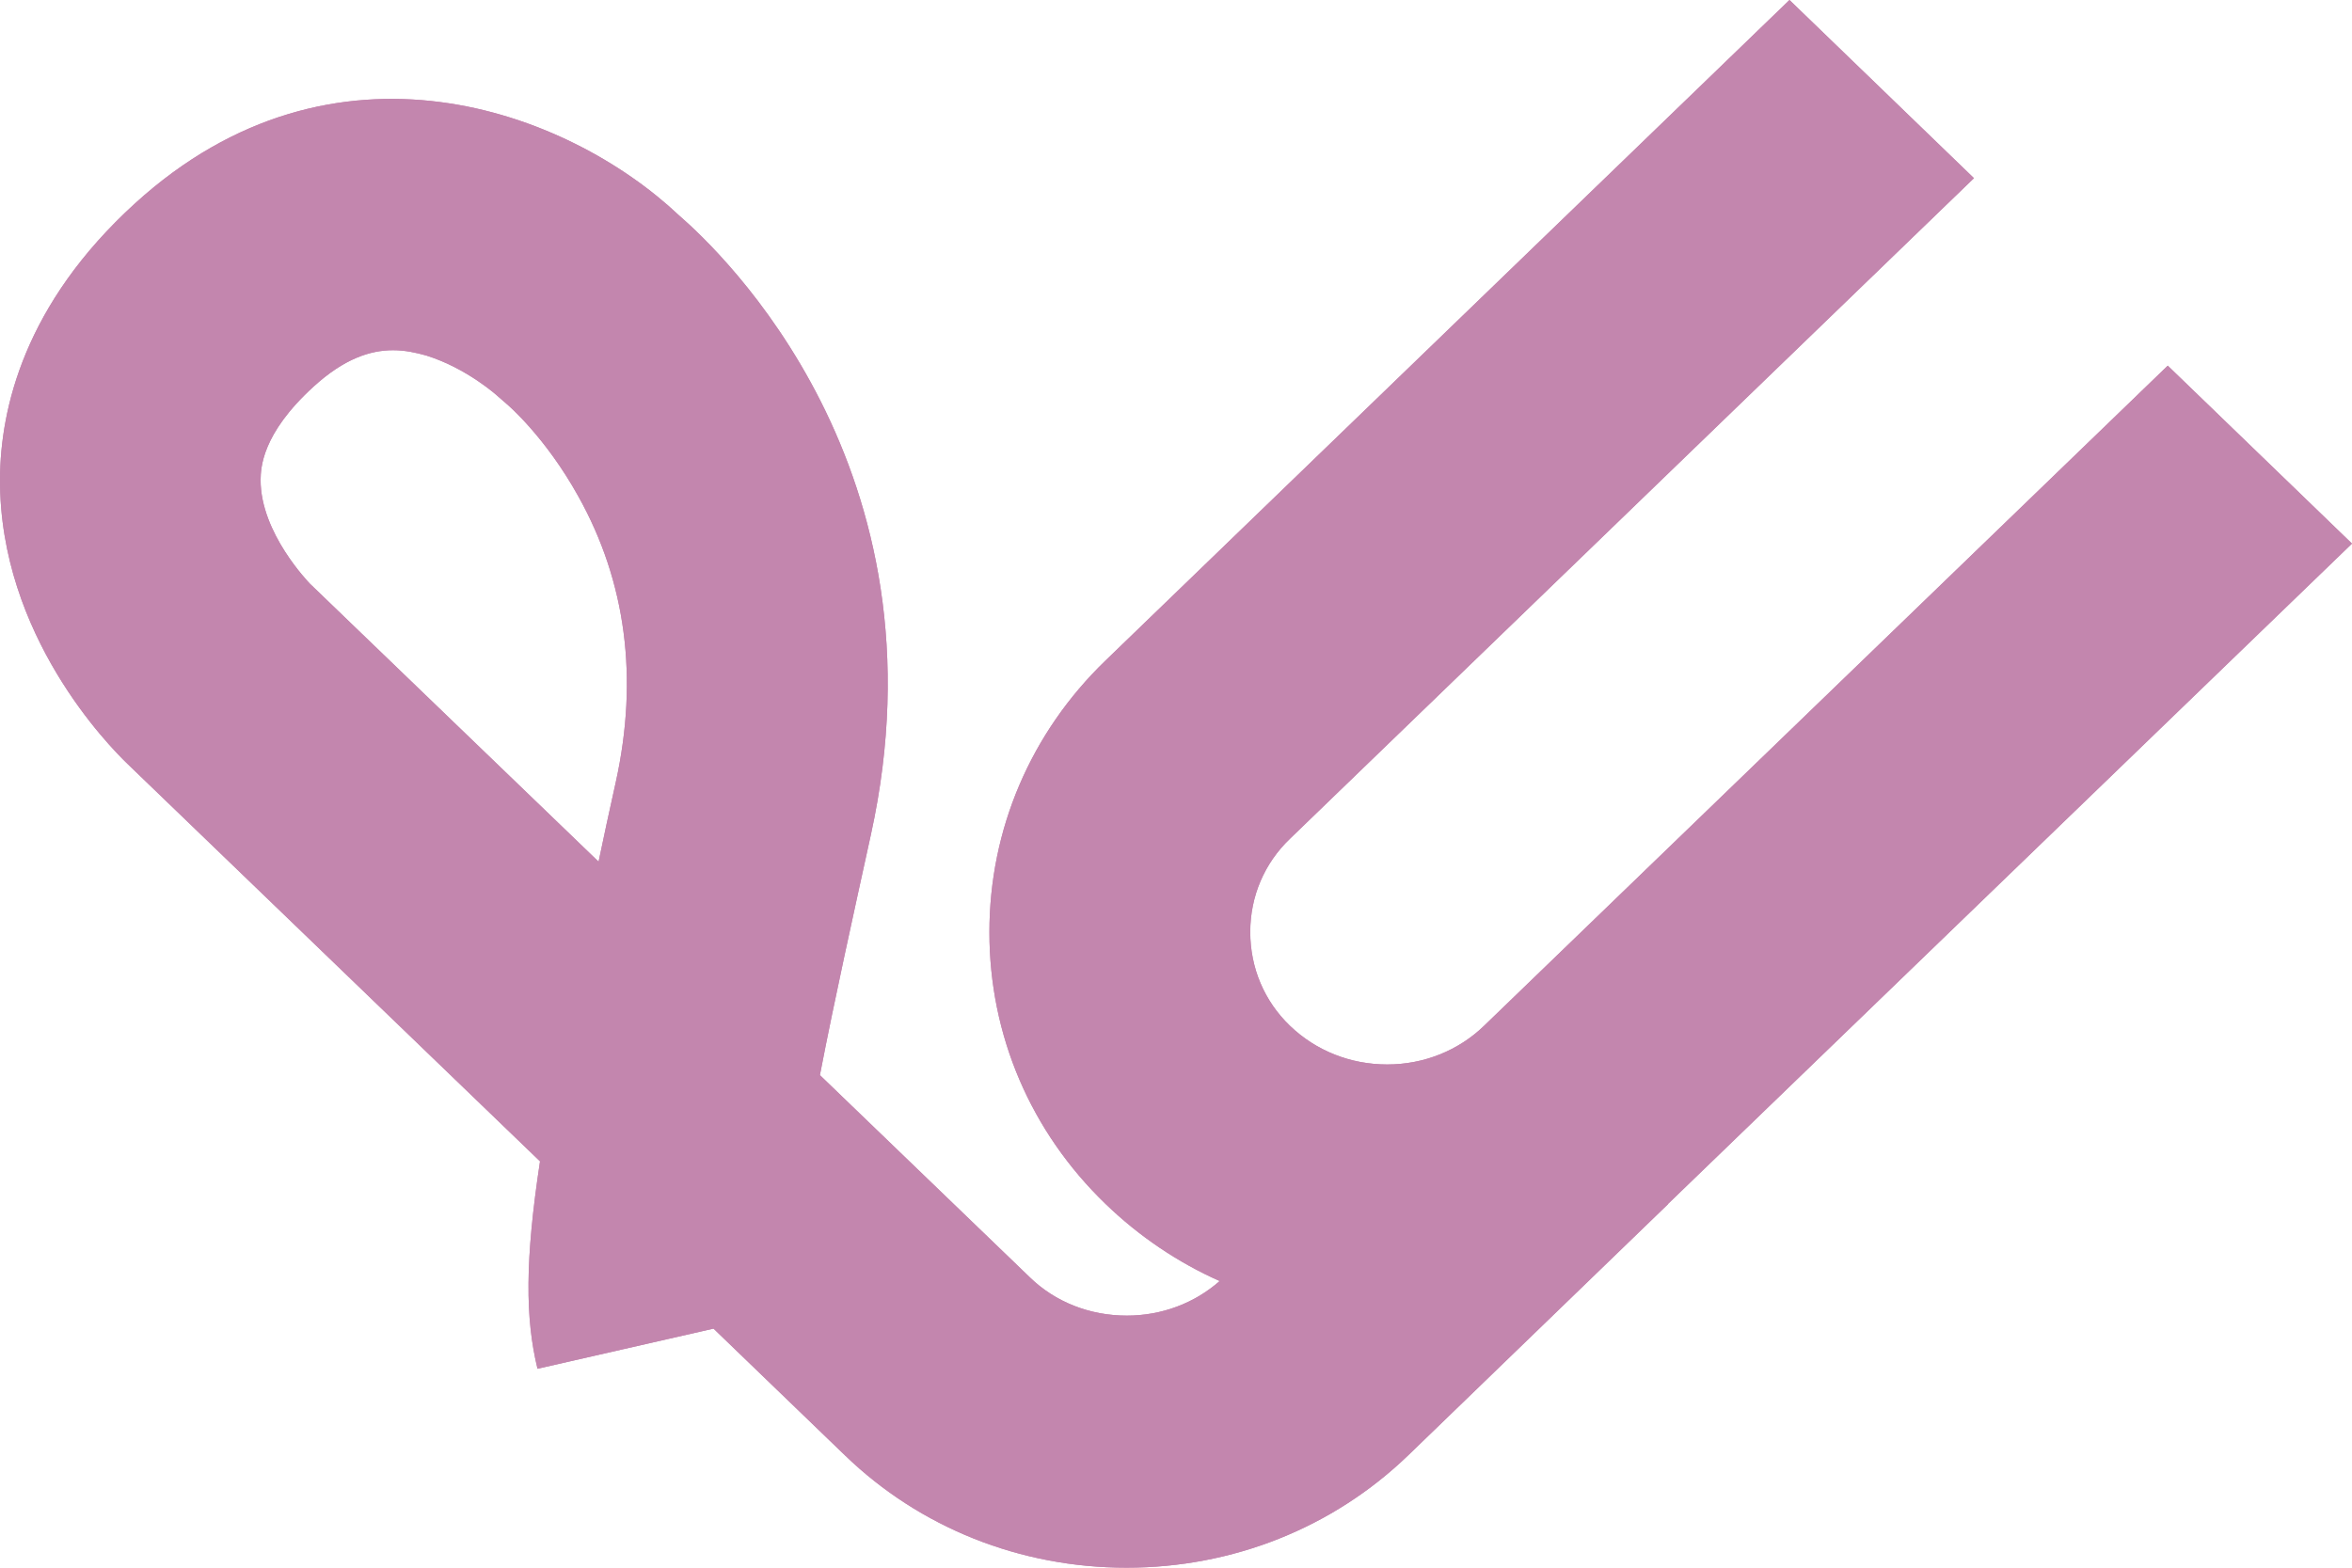
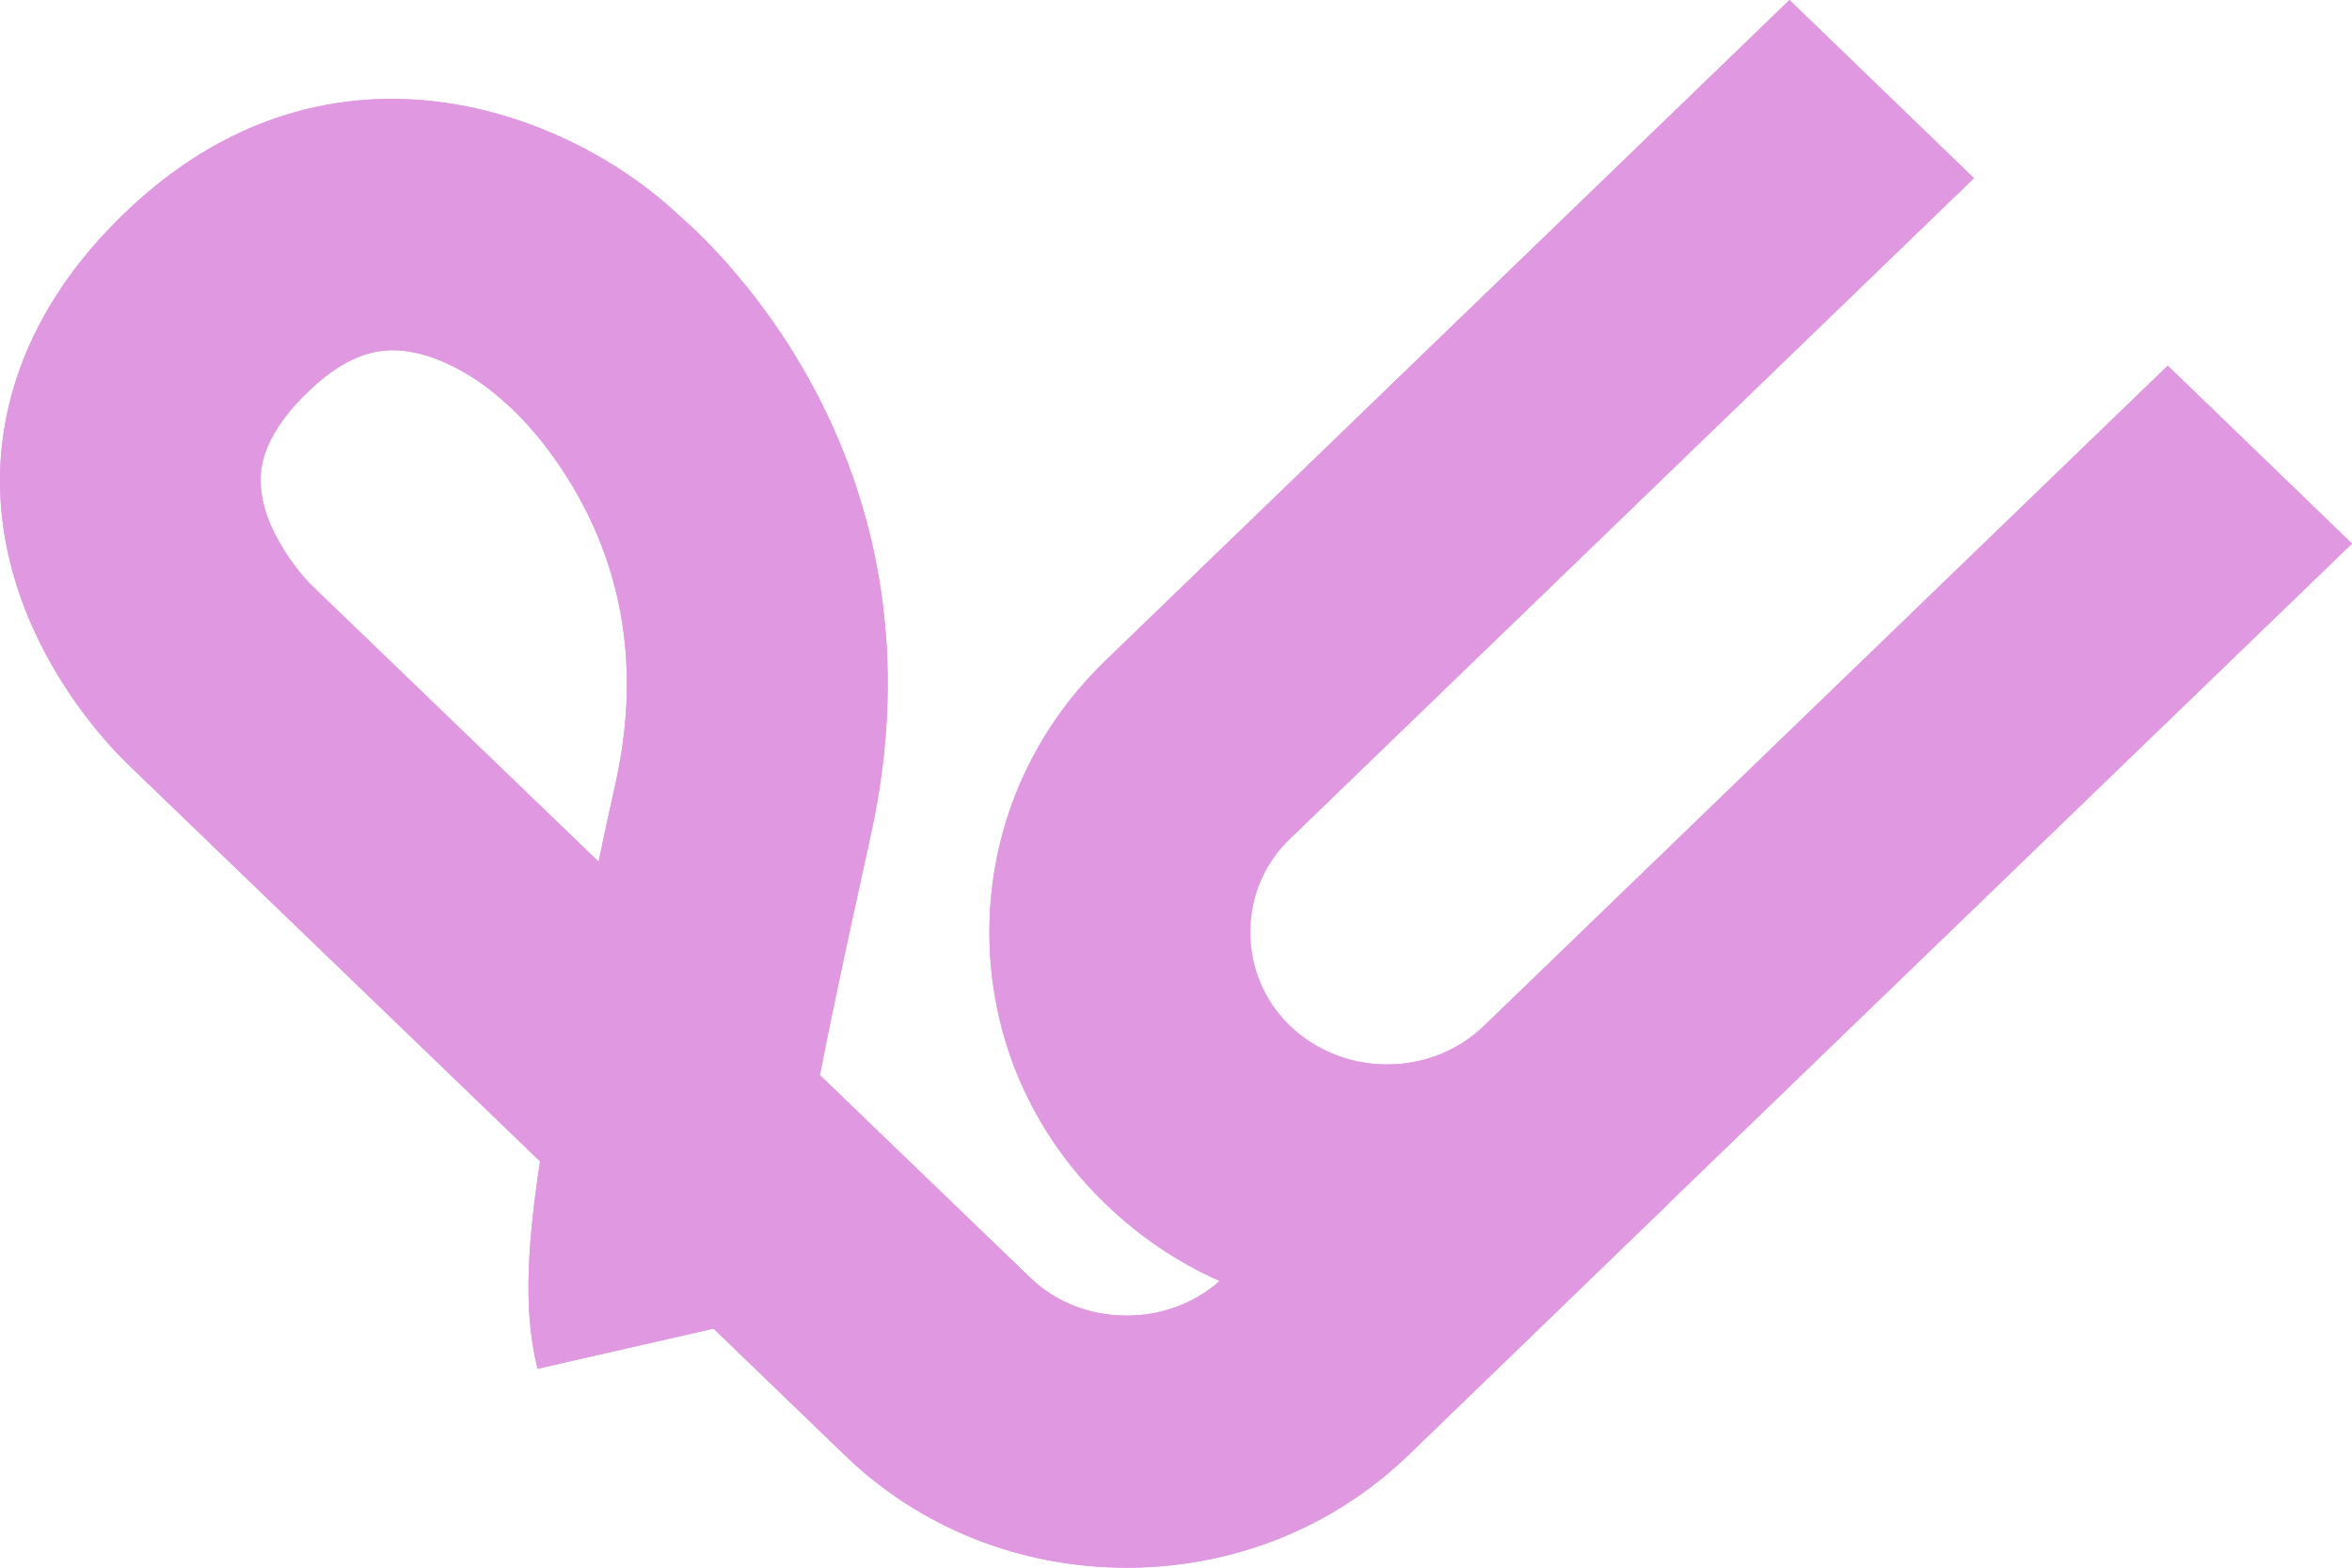
<svg xmlns="http://www.w3.org/2000/svg" width="30" height="20" viewBox="0 0 30 20" fill="none">
-   <path d="M13.134 16.294L10.458 13.716C10.649 12.726 10.892 11.637 11.109 10.645C12.131 5.982 9.196 3.21 8.66 2.747C7.242 1.409 4.263 0.281 1.721 2.596C0.31 3.882 0.006 5.214 4.84274e-05 6.105C-0.01 8.11 1.405 9.531 1.625 9.744L6.888 14.816C6.696 16.078 6.699 16.818 6.856 17.462L9.101 16.95L10.78 18.569C11.735 19.491 13.012 20 14.369 20C15.726 20 17.001 19.491 17.959 18.569L21.273 15.365C21.276 15.365 21.276 15.362 21.276 15.359L30 6.935L27.65 4.665L18.926 13.09C18.6 13.404 18.16 13.58 17.694 13.58C17.224 13.58 16.783 13.404 16.454 13.087C16.126 12.772 15.947 12.347 15.947 11.89C15.947 11.437 16.126 11.014 16.454 10.7L25.178 2.273L22.825 0L14.101 8.427C13.146 9.349 12.62 10.583 12.62 11.893C12.62 13.207 13.146 14.437 14.101 15.359C14.529 15.772 15.021 16.105 15.557 16.343C15.235 16.627 14.816 16.784 14.373 16.784C13.9 16.784 13.459 16.611 13.134 16.294ZM7.855 9.975C7.775 10.333 7.702 10.672 7.635 10.993L3.969 7.462L3.95 7.444C3.944 7.434 3.321 6.802 3.324 6.121C3.327 5.979 3.331 5.541 4.001 4.931C4.394 4.573 4.726 4.468 5.013 4.468C5.167 4.468 5.307 4.499 5.438 4.536C5.959 4.699 6.345 5.051 6.345 5.051L6.469 5.159C6.473 5.162 6.955 5.572 7.376 6.331C7.986 7.422 8.146 8.652 7.855 9.975Z" fill="#C386AE" />
-   <path d="M13.134 16.294L10.458 13.716C10.649 12.726 10.892 11.637 11.109 10.645C12.131 5.982 9.196 3.21 8.66 2.747C7.242 1.409 4.263 0.281 1.721 2.596C0.31 3.882 0.006 5.214 4.84274e-05 6.105C-0.01 8.11 1.405 9.531 1.625 9.744L6.888 14.816C6.696 16.078 6.699 16.818 6.856 17.462L9.101 16.95L10.78 18.569C11.735 19.491 13.012 20 14.369 20C15.726 20 17.001 19.491 17.959 18.569L21.273 15.365C21.276 15.365 21.276 15.362 21.276 15.359L30 6.935L27.65 4.665L18.926 13.09C18.6 13.404 18.16 13.58 17.694 13.58C17.224 13.58 16.783 13.404 16.454 13.087C16.126 12.772 15.947 12.347 15.947 11.89C15.947 11.437 16.126 11.014 16.454 10.7L25.178 2.273L22.825 0L14.101 8.427C13.146 9.349 12.62 10.583 12.62 11.893C12.62 13.207 13.146 14.437 14.101 15.359C14.529 15.772 15.021 16.105 15.557 16.343C15.235 16.627 14.816 16.784 14.373 16.784C13.9 16.784 13.459 16.611 13.134 16.294ZM7.855 9.975C7.775 10.333 7.702 10.672 7.635 10.993L3.969 7.462L3.95 7.444C3.944 7.434 3.321 6.802 3.324 6.121C3.327 5.979 3.331 5.541 4.001 4.931C4.394 4.573 4.726 4.468 5.013 4.468C5.167 4.468 5.307 4.499 5.438 4.536C5.959 4.699 6.345 5.051 6.345 5.051L6.469 5.159C6.473 5.162 6.955 5.572 7.376 6.331C7.986 7.422 8.146 8.652 7.855 9.975Z" fill="#C386AE" />
+   <path d="M13.134 16.294L10.458 13.716C10.649 12.726 10.892 11.637 11.109 10.645C12.131 5.982 9.196 3.21 8.66 2.747C7.242 1.409 4.263 0.281 1.721 2.596C0.31 3.882 0.006 5.214 4.84274e-05 6.105C-0.01 8.11 1.405 9.531 1.625 9.744L6.888 14.816C6.696 16.078 6.699 16.818 6.856 17.462L9.101 16.95L10.78 18.569C11.735 19.491 13.012 20 14.369 20C15.726 20 17.001 19.491 17.959 18.569L21.273 15.365C21.276 15.365 21.276 15.362 21.276 15.359L30 6.935L27.65 4.665L18.926 13.09C18.6 13.404 18.16 13.58 17.694 13.58C17.224 13.58 16.783 13.404 16.454 13.087C16.126 12.772 15.947 12.347 15.947 11.89C15.947 11.437 16.126 11.014 16.454 10.7L25.178 2.273L22.825 0L14.101 8.427C13.146 9.349 12.62 10.583 12.62 11.893C12.62 13.207 13.146 14.437 14.101 15.359C14.529 15.772 15.021 16.105 15.557 16.343C15.235 16.627 14.816 16.784 14.373 16.784C13.9 16.784 13.459 16.611 13.134 16.294ZM7.855 9.975C7.775 10.333 7.702 10.672 7.635 10.993L3.969 7.462L3.95 7.444C3.944 7.434 3.321 6.802 3.324 6.121C3.327 5.979 3.331 5.541 4.001 4.931C4.394 4.573 4.726 4.468 5.013 4.468C5.167 4.468 5.307 4.499 5.438 4.536C5.959 4.699 6.345 5.051 6.345 5.051L6.469 5.159C6.473 5.162 6.955 5.572 7.376 6.331C7.986 7.422 8.146 8.652 7.855 9.975Z" fill="#E099E1" />
+   <path d="M13.134 16.294L10.458 13.716C10.649 12.726 10.892 11.637 11.109 10.645C12.131 5.982 9.196 3.21 8.66 2.747C7.242 1.409 4.263 0.281 1.721 2.596C0.31 3.882 0.006 5.214 4.84274e-05 6.105C-0.01 8.11 1.405 9.531 1.625 9.744L6.888 14.816C6.696 16.078 6.699 16.818 6.856 17.462L9.101 16.95L10.78 18.569C11.735 19.491 13.012 20 14.369 20C15.726 20 17.001 19.491 17.959 18.569L21.273 15.365C21.276 15.365 21.276 15.362 21.276 15.359L30 6.935L27.65 4.665L18.926 13.09C18.6 13.404 18.16 13.58 17.694 13.58C17.224 13.58 16.783 13.404 16.454 13.087C16.126 12.772 15.947 12.347 15.947 11.89C15.947 11.437 16.126 11.014 16.454 10.7L25.178 2.273L22.825 0L14.101 8.427C13.146 9.349 12.62 10.583 12.62 11.893C12.62 13.207 13.146 14.437 14.101 15.359C14.529 15.772 15.021 16.105 15.557 16.343C15.235 16.627 14.816 16.784 14.373 16.784C13.9 16.784 13.459 16.611 13.134 16.294ZM7.855 9.975C7.775 10.333 7.702 10.672 7.635 10.993L3.969 7.462L3.95 7.444C3.944 7.434 3.321 6.802 3.324 6.121C3.327 5.979 3.331 5.541 4.001 4.931C4.394 4.573 4.726 4.468 5.013 4.468C5.167 4.468 5.307 4.499 5.438 4.536C5.959 4.699 6.345 5.051 6.345 5.051L6.469 5.159C6.473 5.162 6.955 5.572 7.376 6.331C7.986 7.422 8.146 8.652 7.855 9.975Z" fill="#E099E1" />
</svg>
